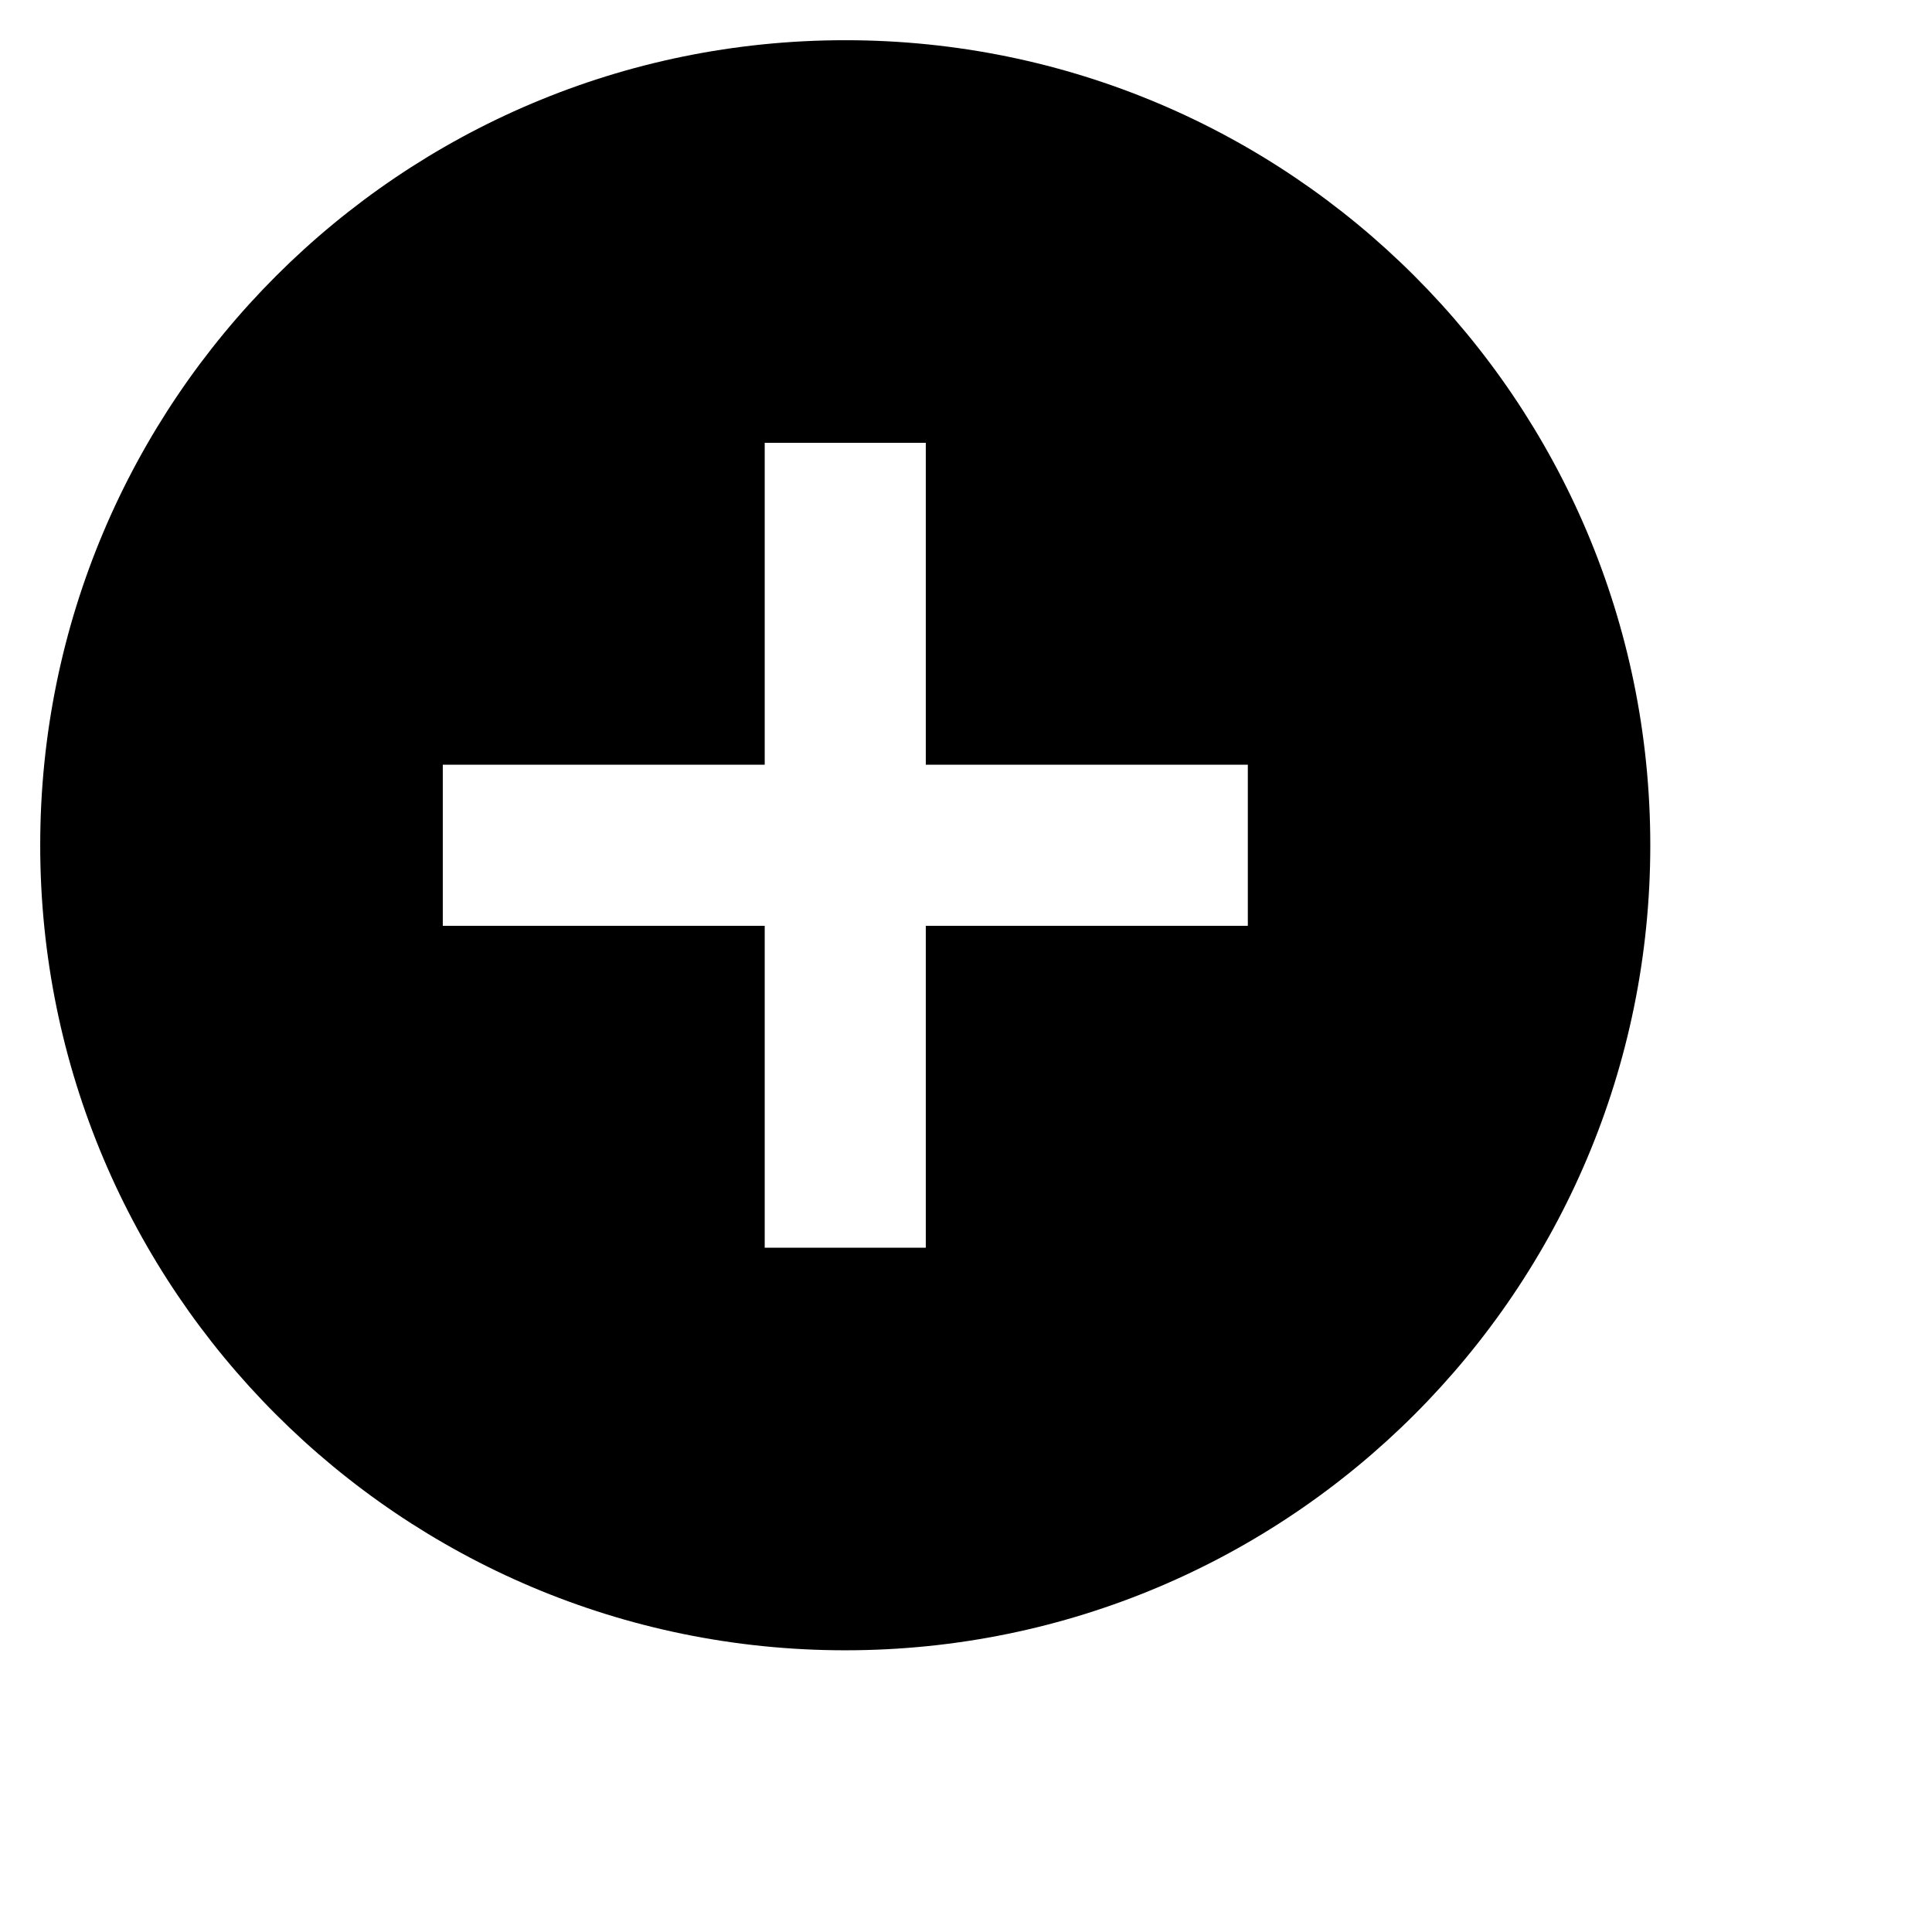
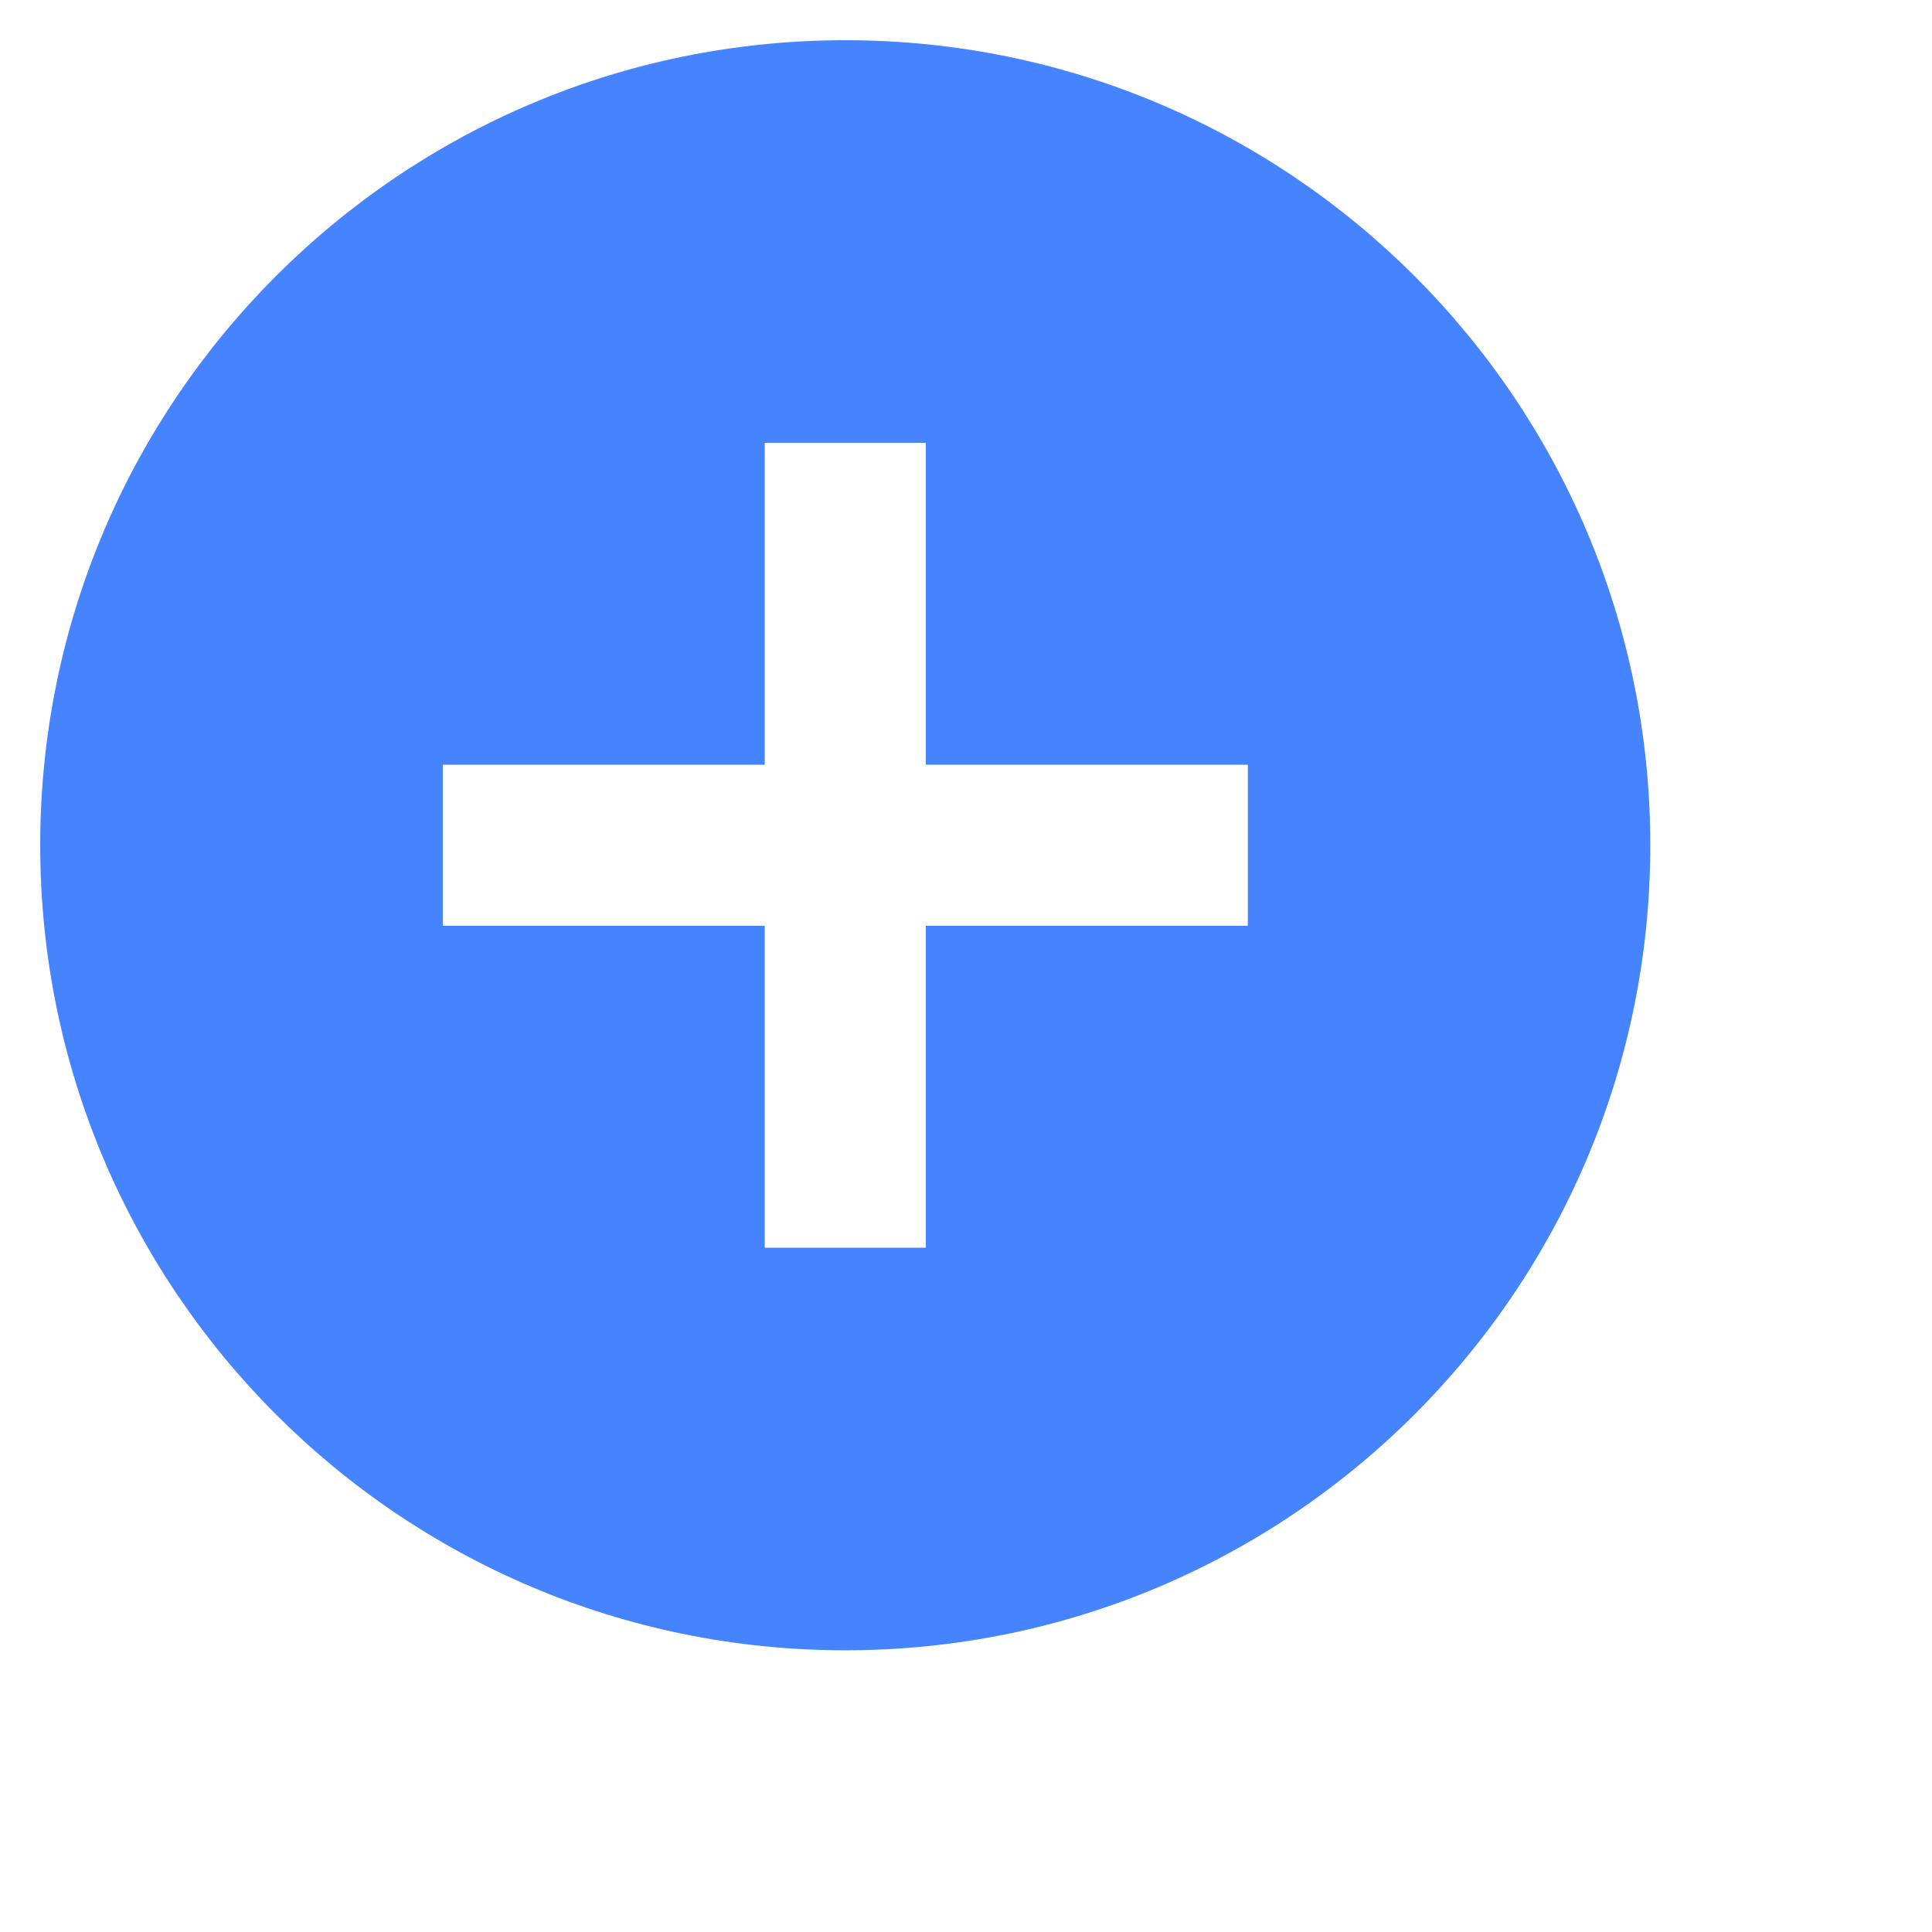
<svg xmlns="http://www.w3.org/2000/svg" viewBox="0 0 16 16">
-   <path d="M7 13.667C3.318 13.667 0.333 10.682 0.333 7C0.333 3.318 3.318 0.333 7 0.333C10.682 0.333 13.667 3.318 13.667 7C13.667 10.682 10.682 13.667 7 13.667ZM6.333 6.333H3.667V7.667H6.333V10.333H7.667V7.667H10.334V6.333H7.667V3.667H6.333V6.333Z" />
+   <path fill="#4583FF" d="M7 13.667C3.318 13.667 0.333 10.682 0.333 7C0.333 3.318 3.318 0.333 7 0.333C10.682 0.333 13.667 3.318 13.667 7C13.667 10.682 10.682 13.667 7 13.667ZM6.333 6.333H3.667V7.667H6.333V10.333H7.667V7.667H10.334V6.333H7.667V3.667H6.333V6.333Z" />
</svg>
